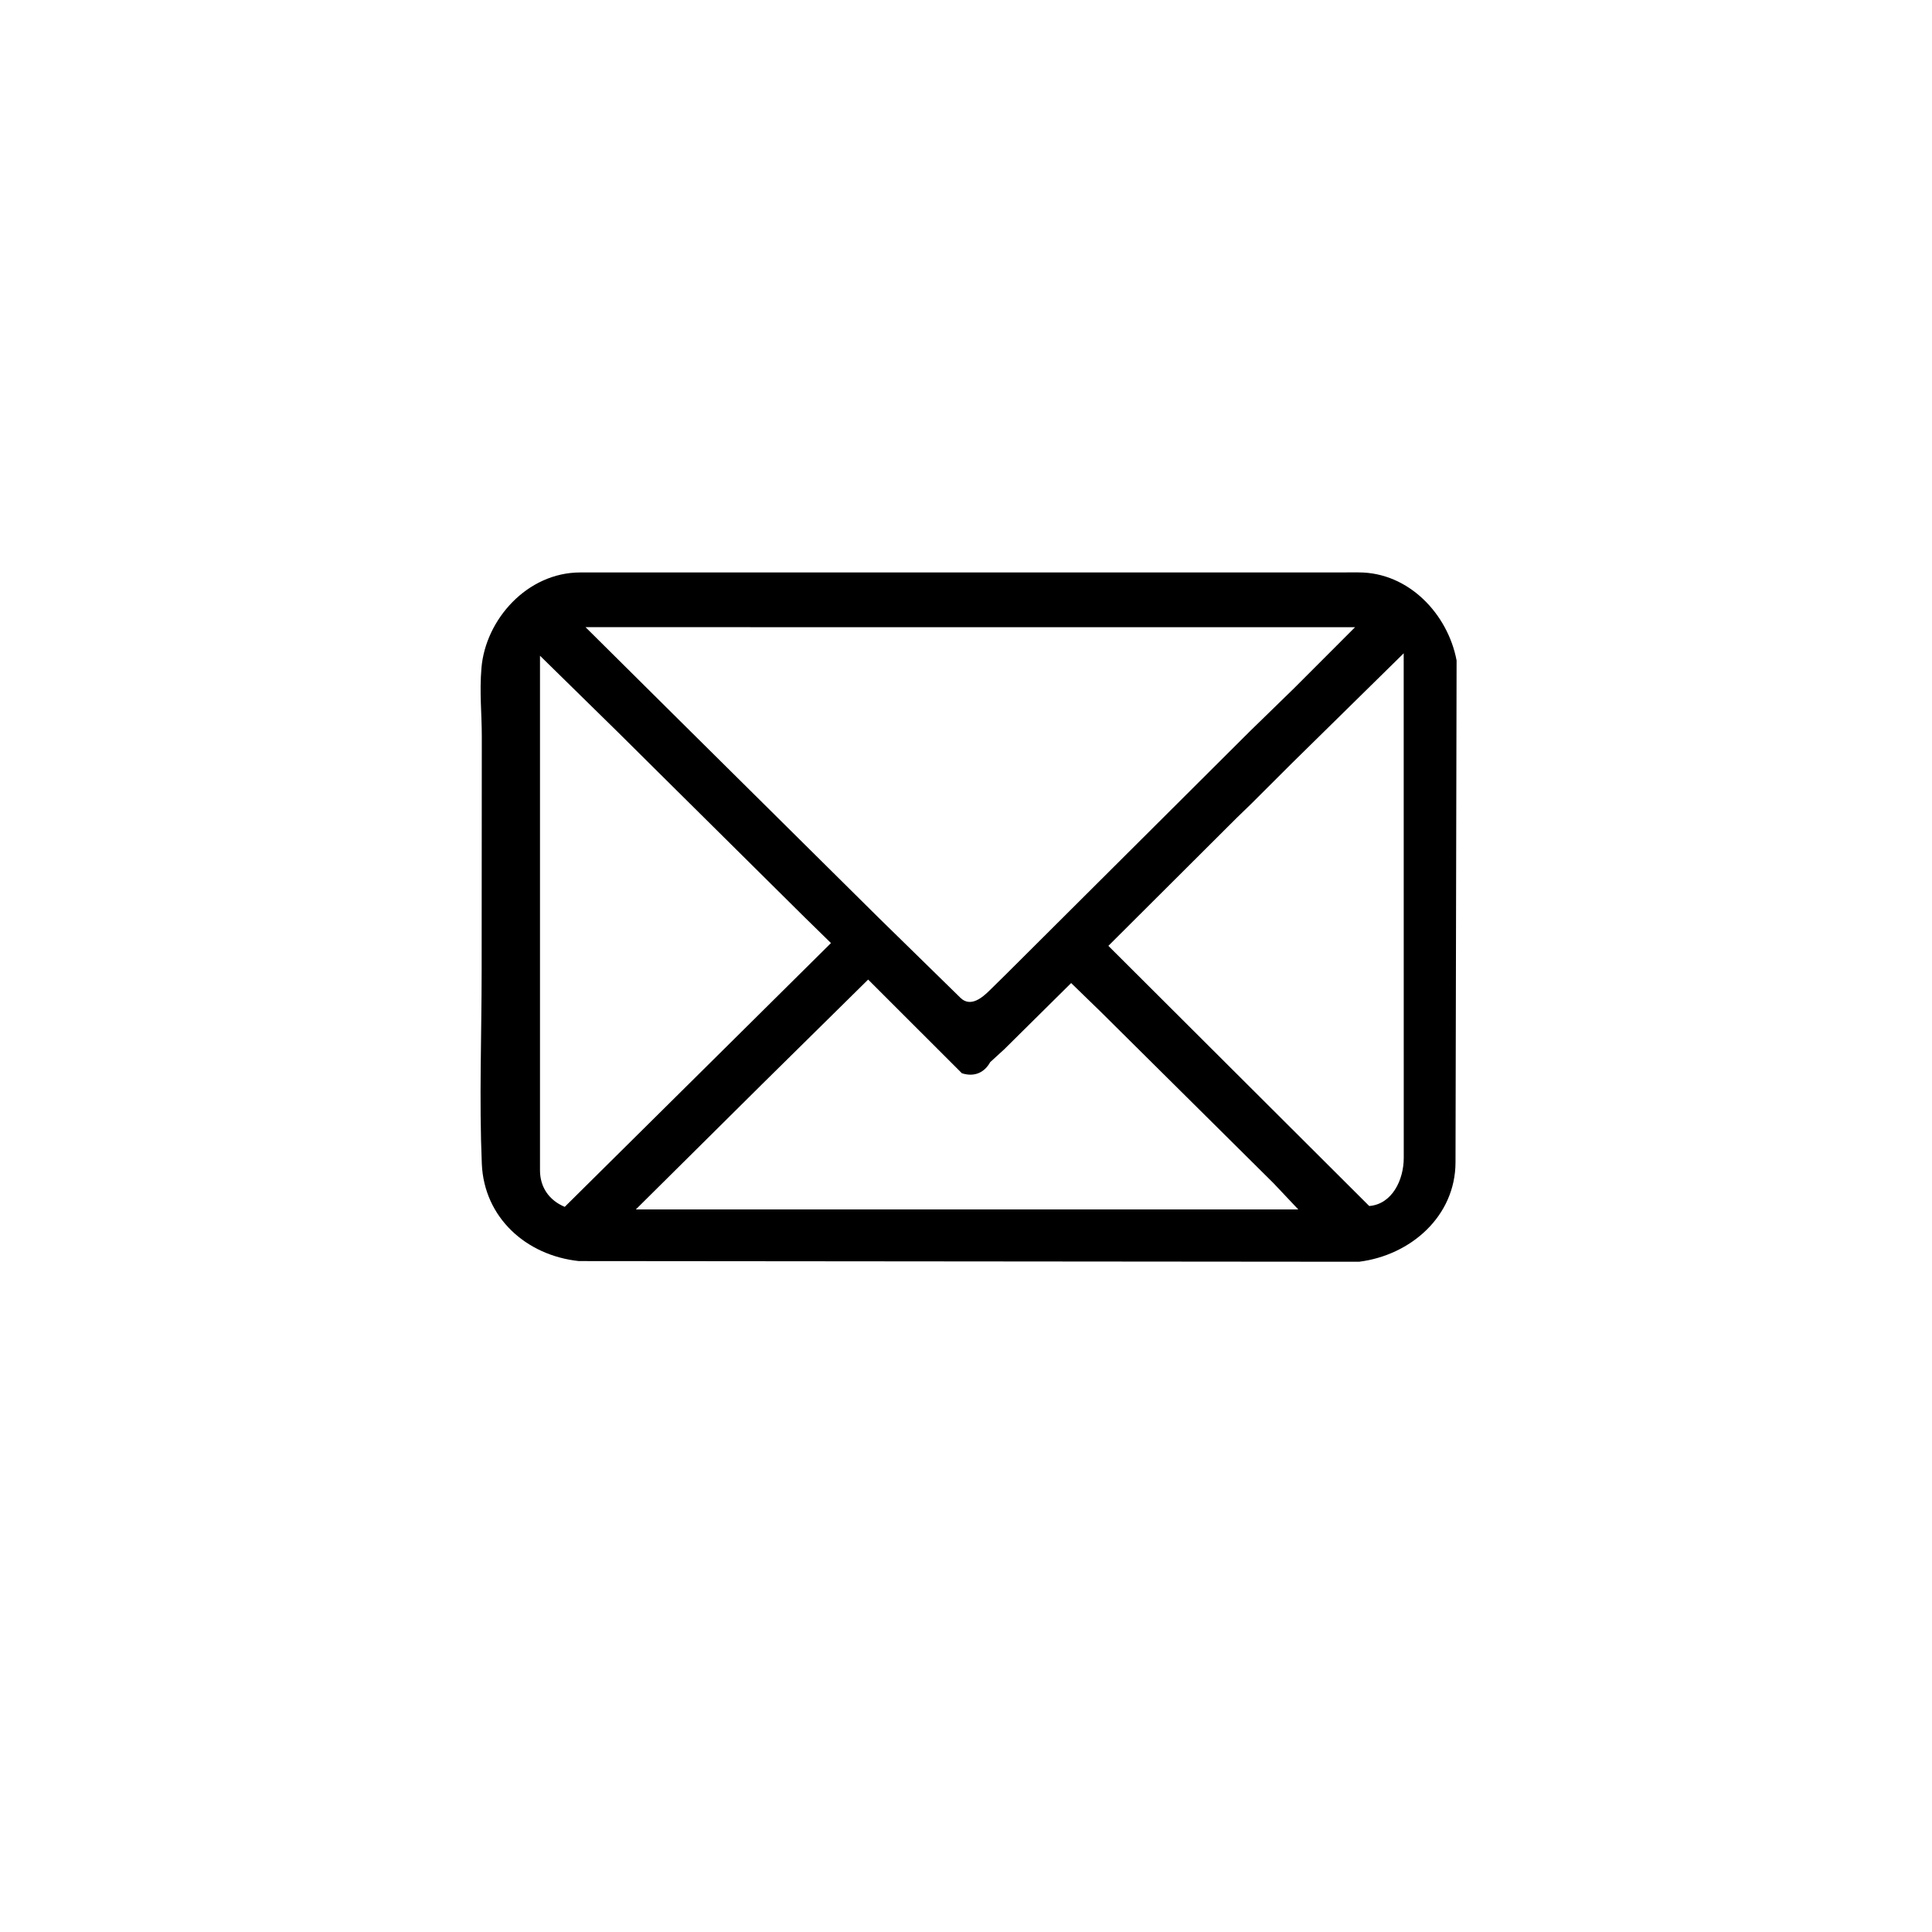
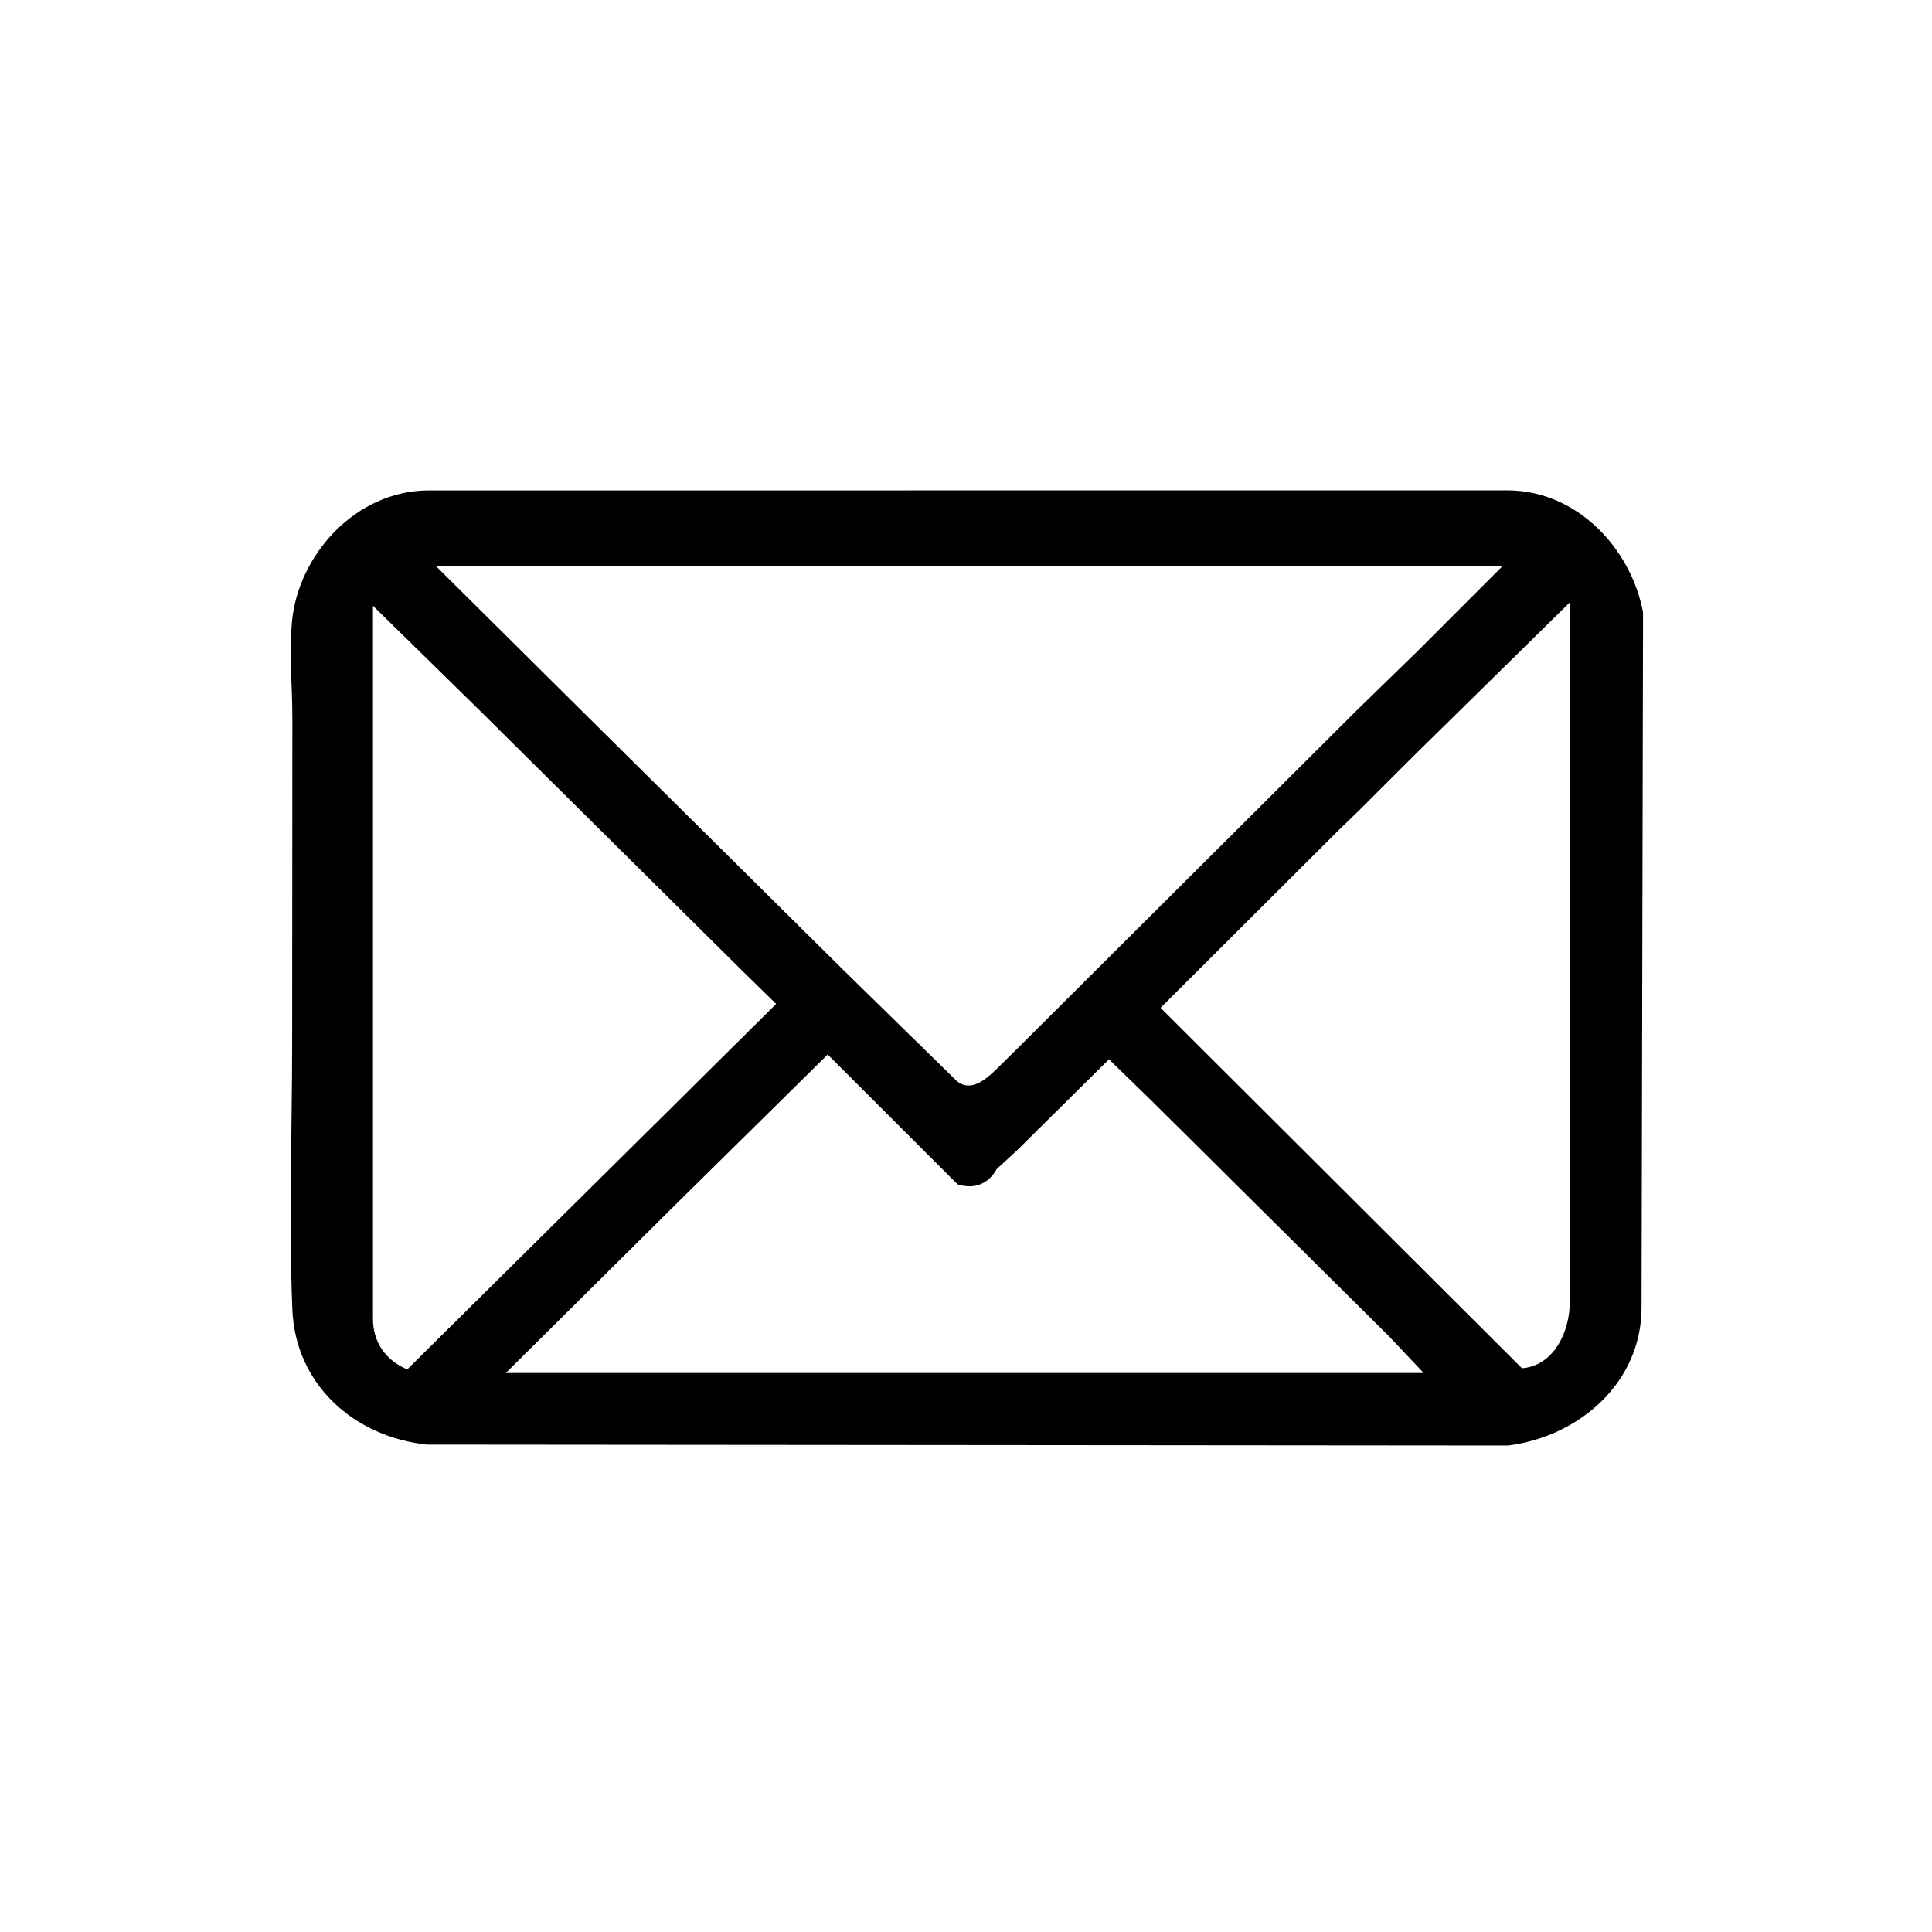
<svg xmlns="http://www.w3.org/2000/svg" id="Layer_1" version="1.1" viewBox="0 0 1000 1000">
-   <path d="M299.81,652.75c-27.37-2.82-49.24-22.47-50.42-50.32-1.4-33.32-.11-66.18-.09-99.92l.08-121.18c0-12.41-1.26-22.64-.18-35.57,2.08-25,23.6-49.45,51.16-49.46l402.89-.02c26.08,0,46.22,21.79,50.68,45.58l-.56,259.76c-.06,27.91-23.18,48.1-49.93,51.46l-403.64-.35ZM521.33,503.67l125.7-125.25,22.91-22.31,31.43-31.46-398.3-.03,53.78,53.37,97.85,96.95,42.44,41.54c5.32,5.2,11.55-.38,15.08-3.85l9.12-8.96ZM573.69,489.57l135.02,134.66c11.76-.93,17.87-13.37,17.87-24.93l-.03-261.15-40.64,39.96-17.08,16.79-21.07,21.03-7.68,7.44-66.39,66.2ZM430.1,488.12l-13.48-13.19-75.65-74.99-21.2-21.03-40.27-39.51v266.34c0,8.68,4.64,15.5,12.8,18.93l92.5-91.62,45.31-44.92ZM554.43,508.82l-25.08,24.83-9.48,9.39-7.35,6.73c-2.95,5.36-8.11,7.82-14.64,5.75l-48.53-48.5-54.63,53.89-65.61,65.09h342.88s-12.82-13.58-12.82-13.58l-89.22-88.51-15.53-15.09Z" />
+   <path d="M221.2,747.74c-37.92-3.91-68.23-31.13-69.86-69.72-1.94-46.17-.15-91.7-.12-138.45l.11-167.91c0-17.2-1.75-31.37-.25-49.29,2.88-34.64,32.7-68.52,70.89-68.53l558.25-.03c36.14,0,64.04,30.19,70.22,63.16l-.78,359.93c-.08,38.67-32.12,66.65-69.18,71.3l-559.29-.48v.03ZM528.14,541.17l174.17-173.55,31.74-30.91,43.55-43.59-551.89-.04,74.52,73.95,135.58,134.34,58.81,57.56c7.37,7.21,16-.53,20.9-5.33l12.64-12.42h-.01ZM600.69,521.63l187.09,186.59c16.29-1.29,24.76-18.53,24.76-34.54l-.04-361.85-56.31,55.37-23.67,23.26-29.19,29.14-10.64,10.31-91.99,91.73h0ZM401.73,519.62l-18.68-18.28-104.82-103.91-29.38-29.14-55.8-54.75v369.04c0,12.03,6.43,21.48,17.74,26.23l128.17-126.95,62.78-62.24h-.01ZM574.01,548.3l-34.75,34.4-13.14,13.01-10.18,9.33c-4.09,7.43-11.24,10.84-20.29,7.97l-67.24-67.2-75.7,74.67-90.91,90.19h475.1l-17.76-18.82-123.62-122.64-21.52-20.91h.01Z" />
</svg>
